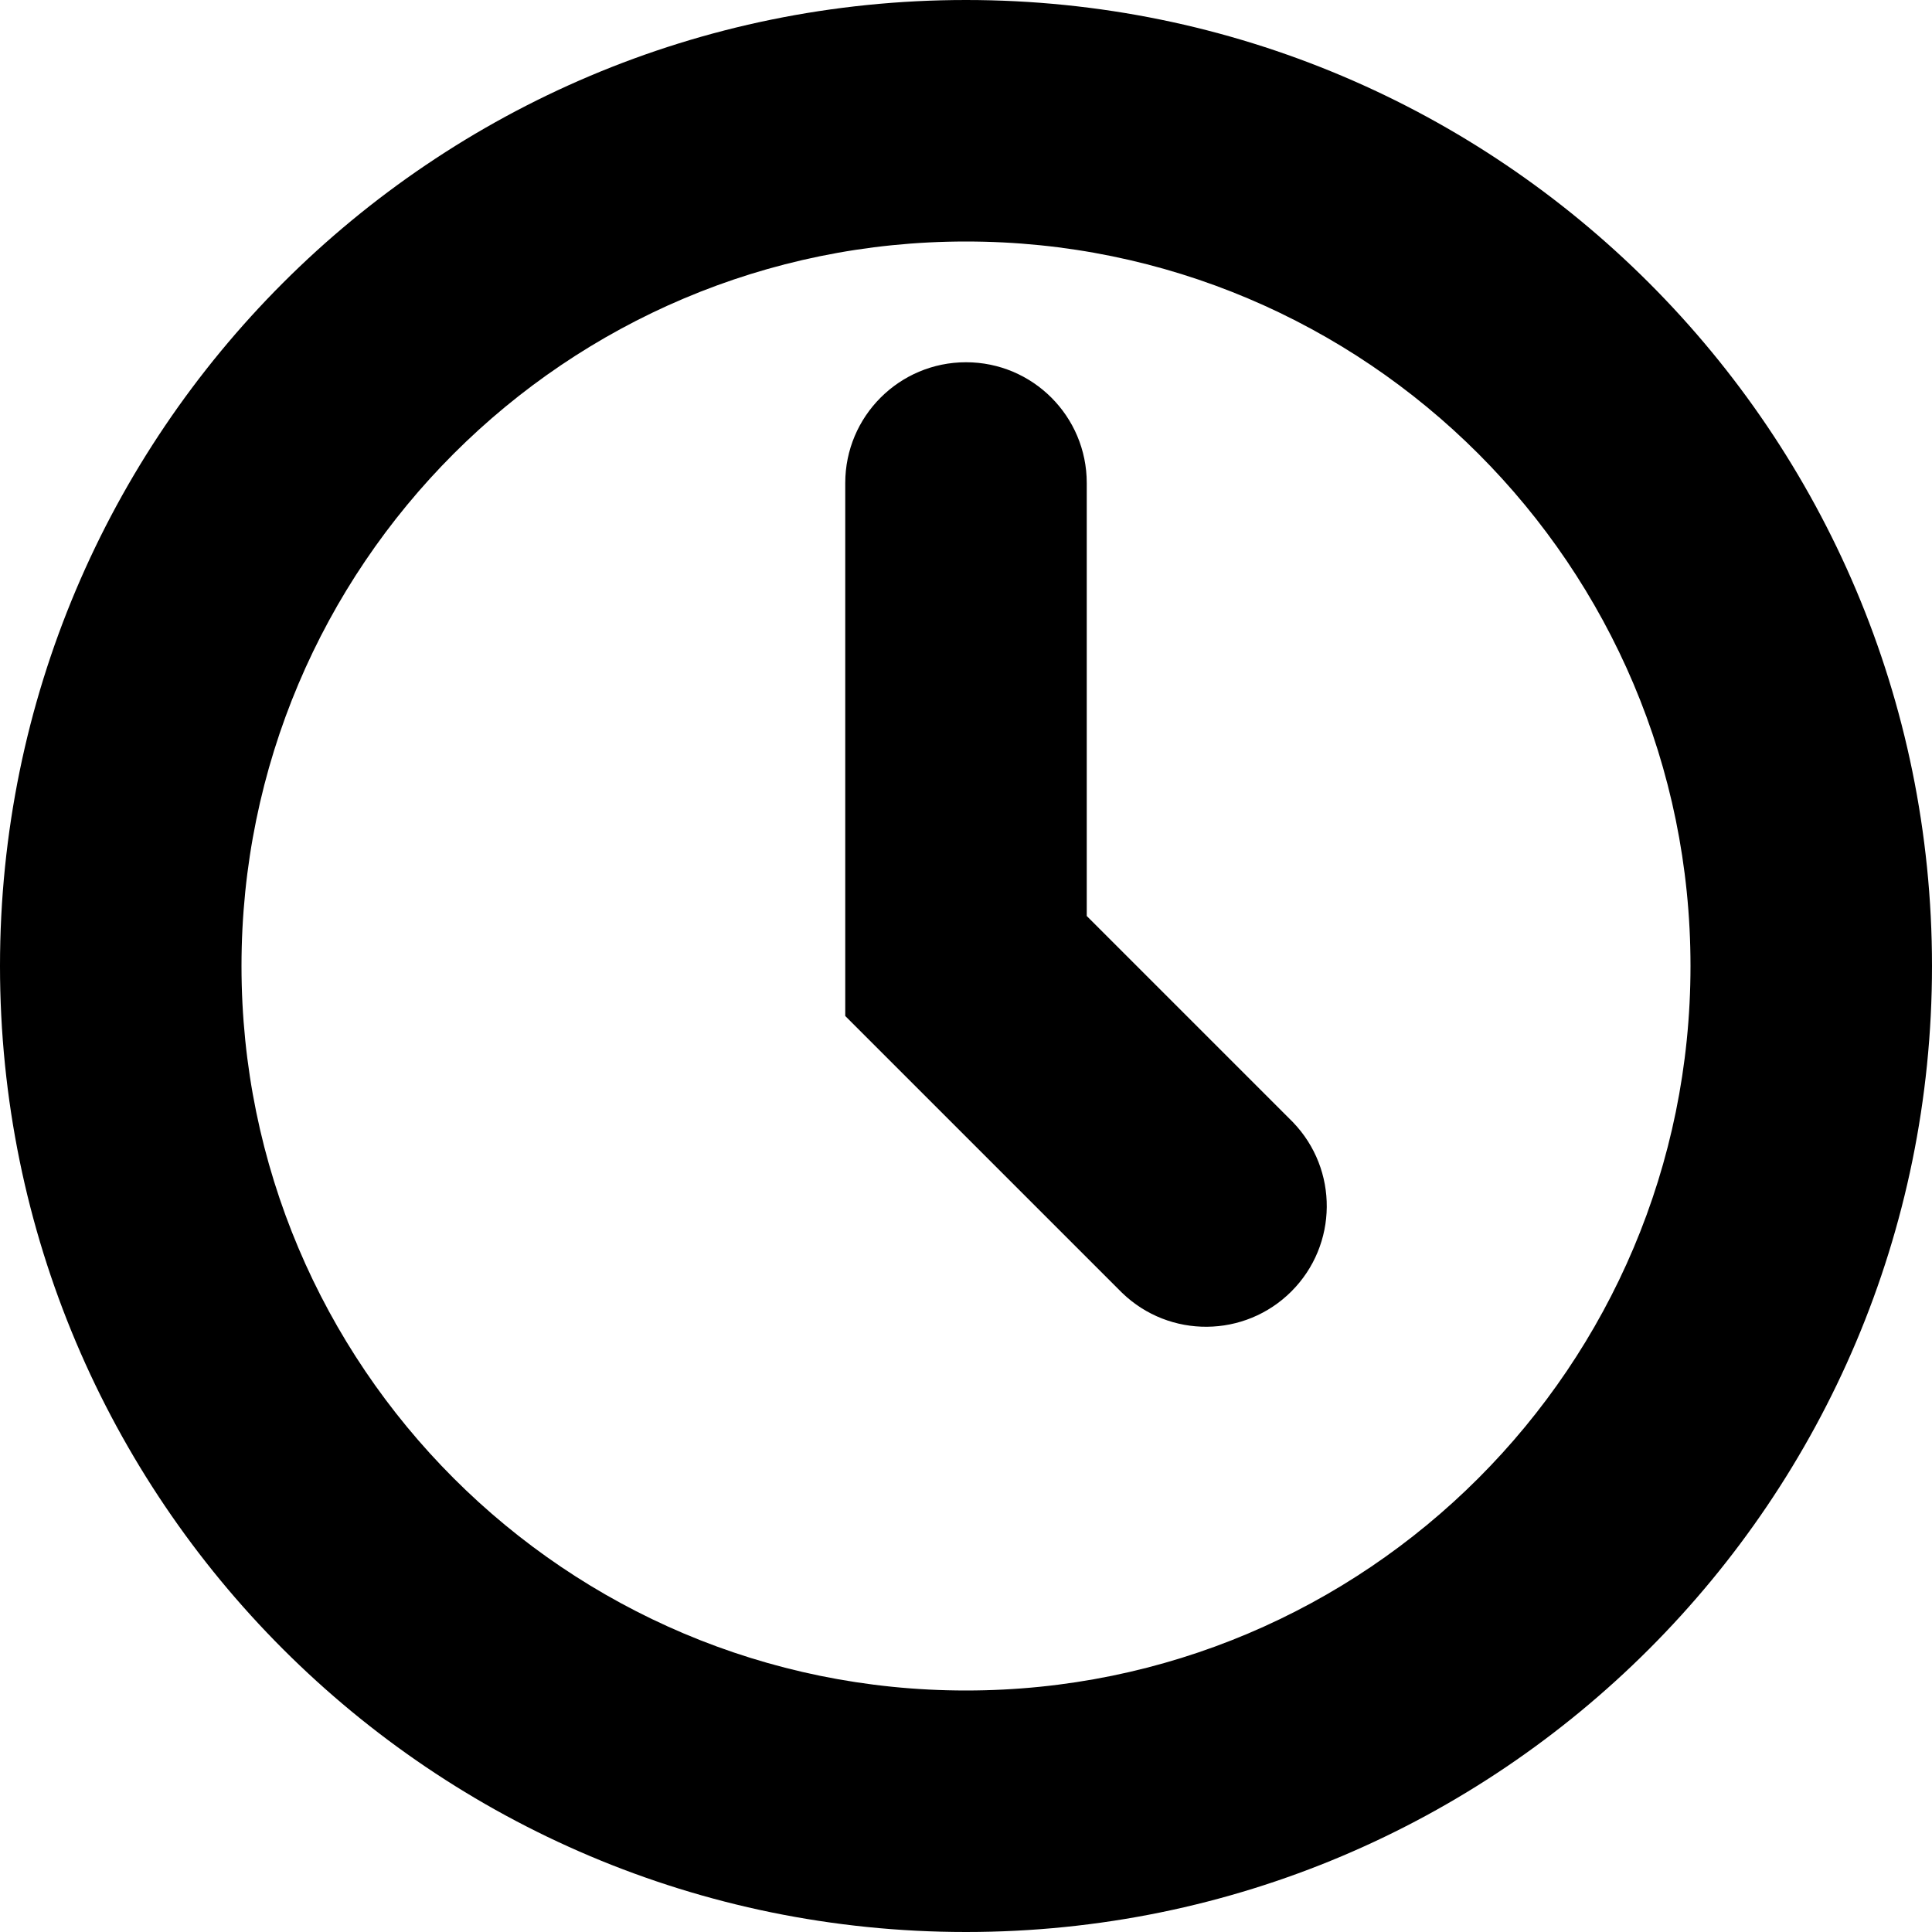
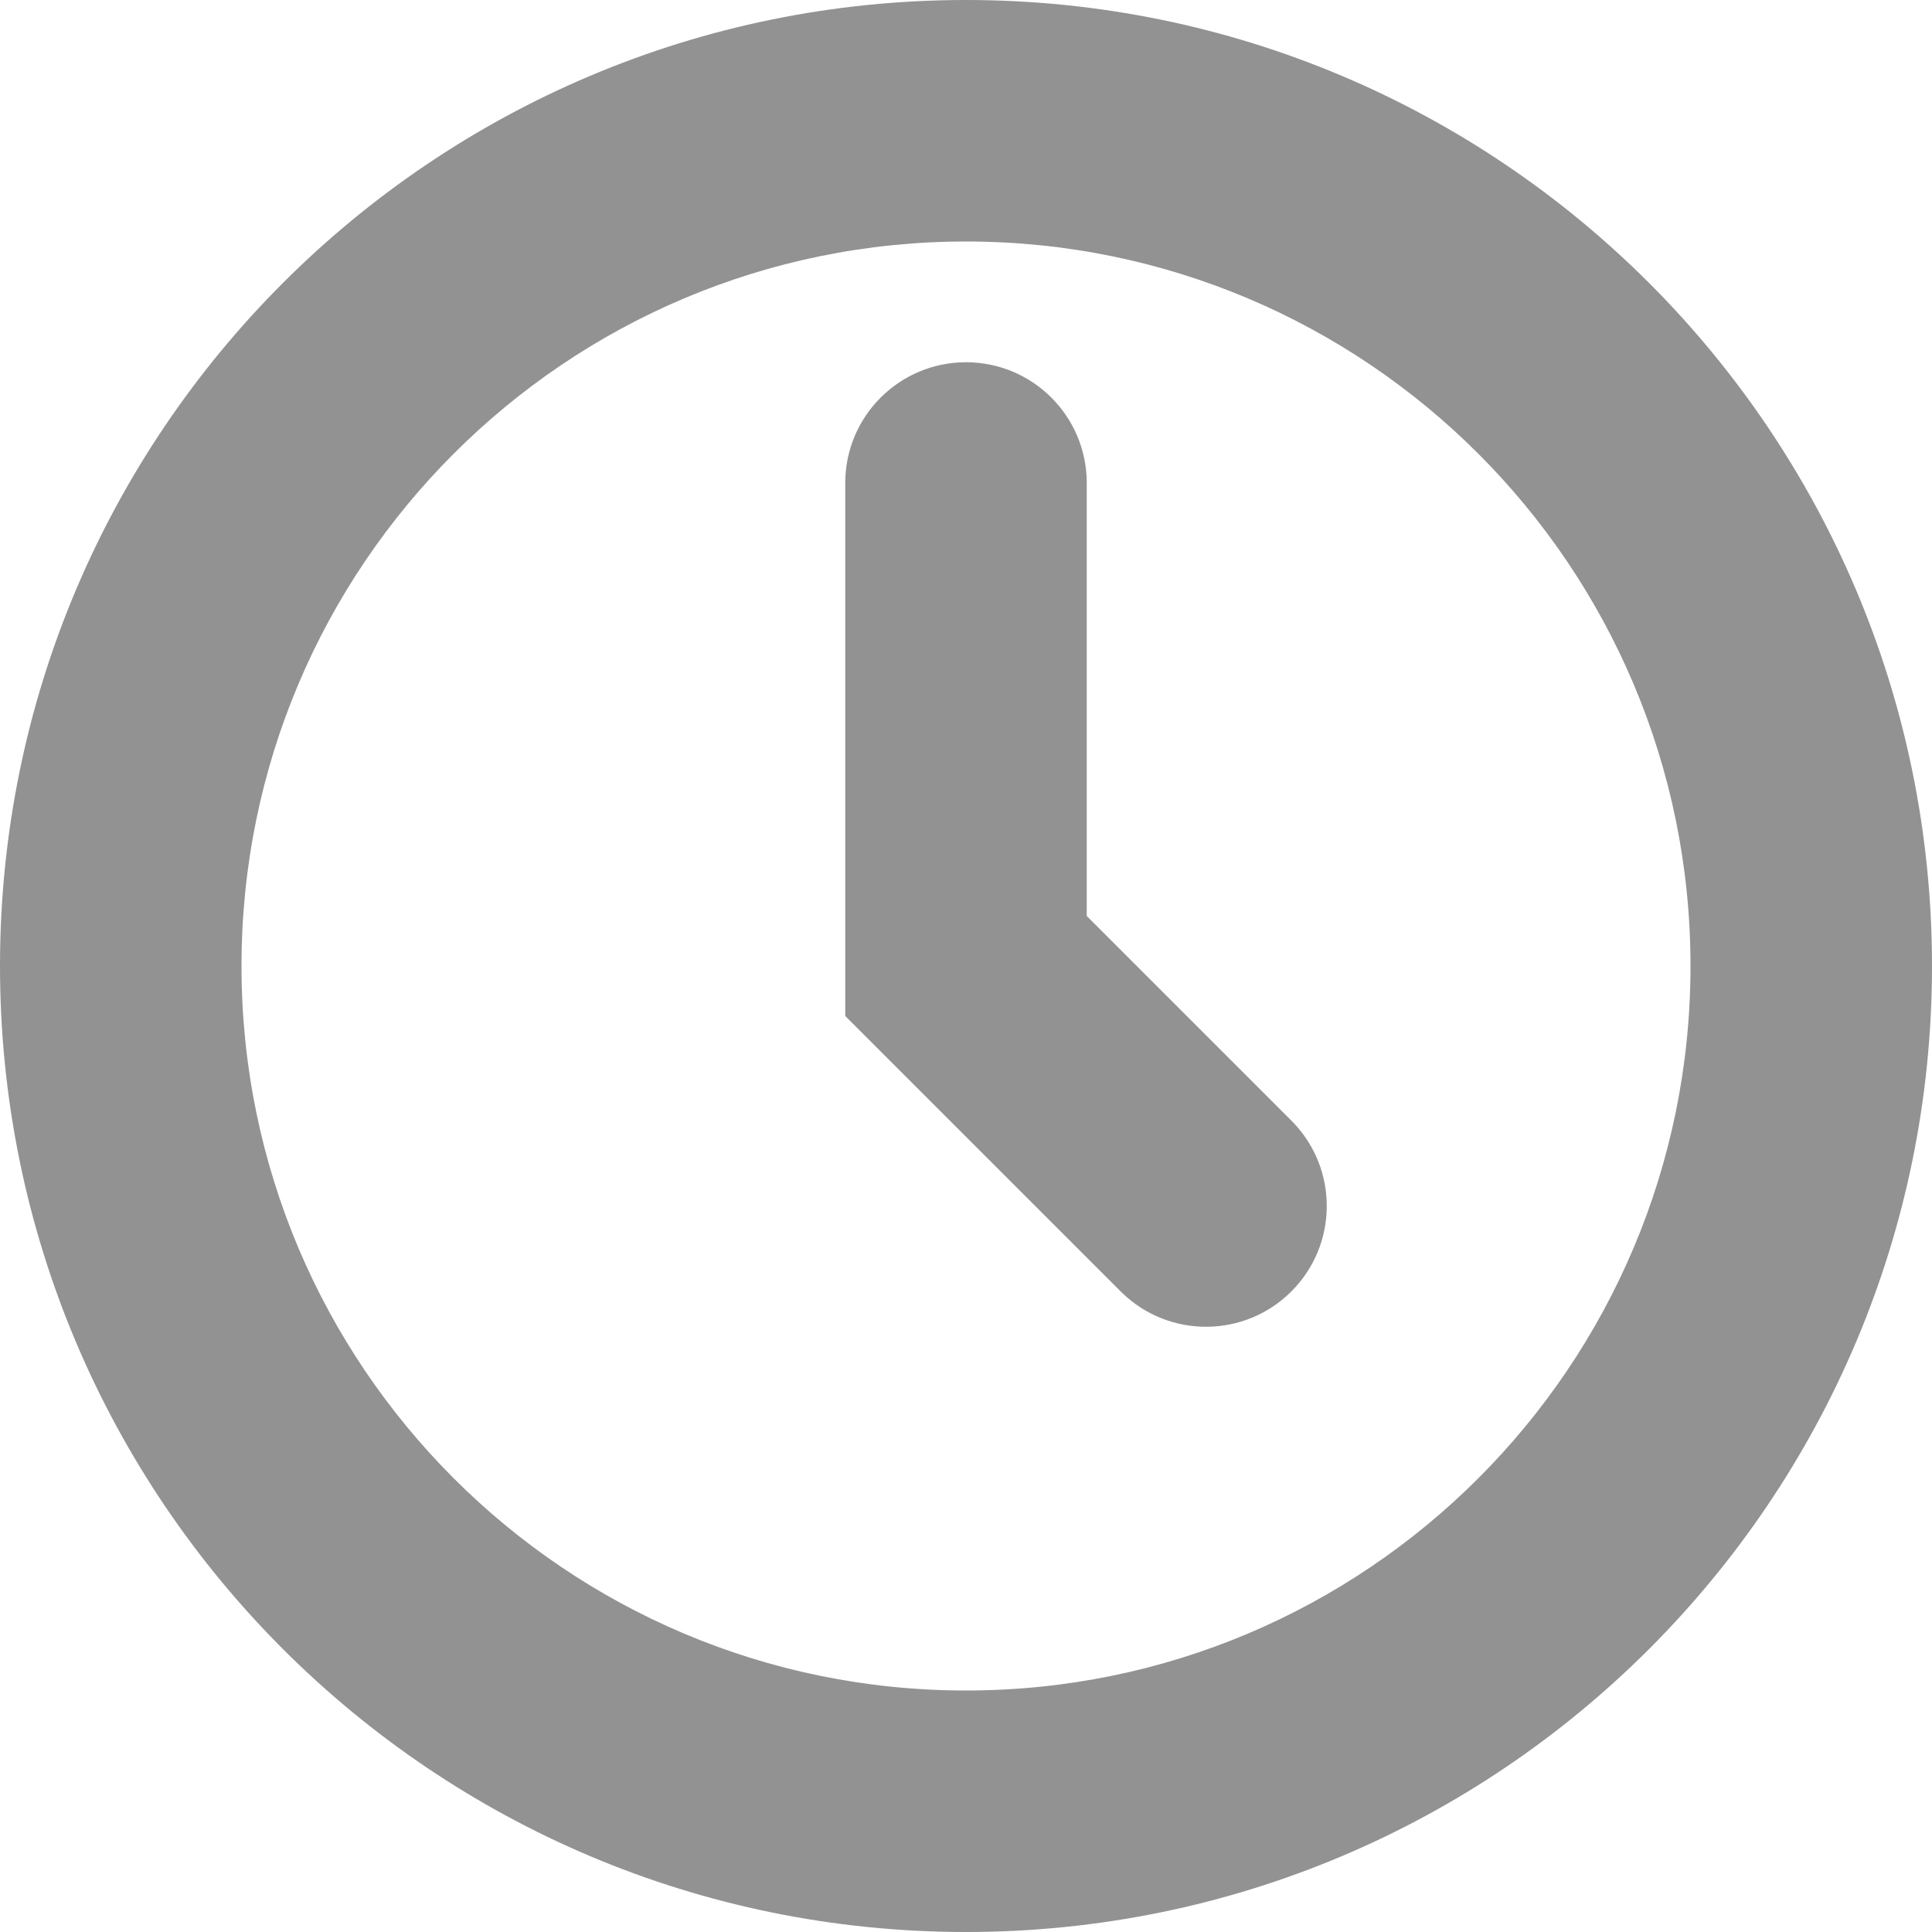
<svg xmlns="http://www.w3.org/2000/svg" width="16" height="16" viewBox="0 0 16 16">
-   <path fill-rule="evenodd" d="M9 4v3.586l1.707 1.707a1 1 0 0 1-1.414 1.414L7 8.414V4a1 1 0 0 1 2 0zm7 4A8 8 0 1 1 0 8a8 8 0 0 1 16 0zm-2 0A6 6 0 1 0 2 8a6 6 0 0 0 12 0z" />
+   <path style="fill:#929292;" fill-rule="evenodd" d="M9 4v3.586l1.707 1.707a1 1 0 0 1-1.414 1.414L7 8.414V4a1 1 0 0 1 2 0zm7 4A8 8 0 1 1 0 8a8 8 0 0 1 16 0zm-2 0A6 6 0 1 0 2 8a6 6 0 0 0 12 0z" />
</svg>
